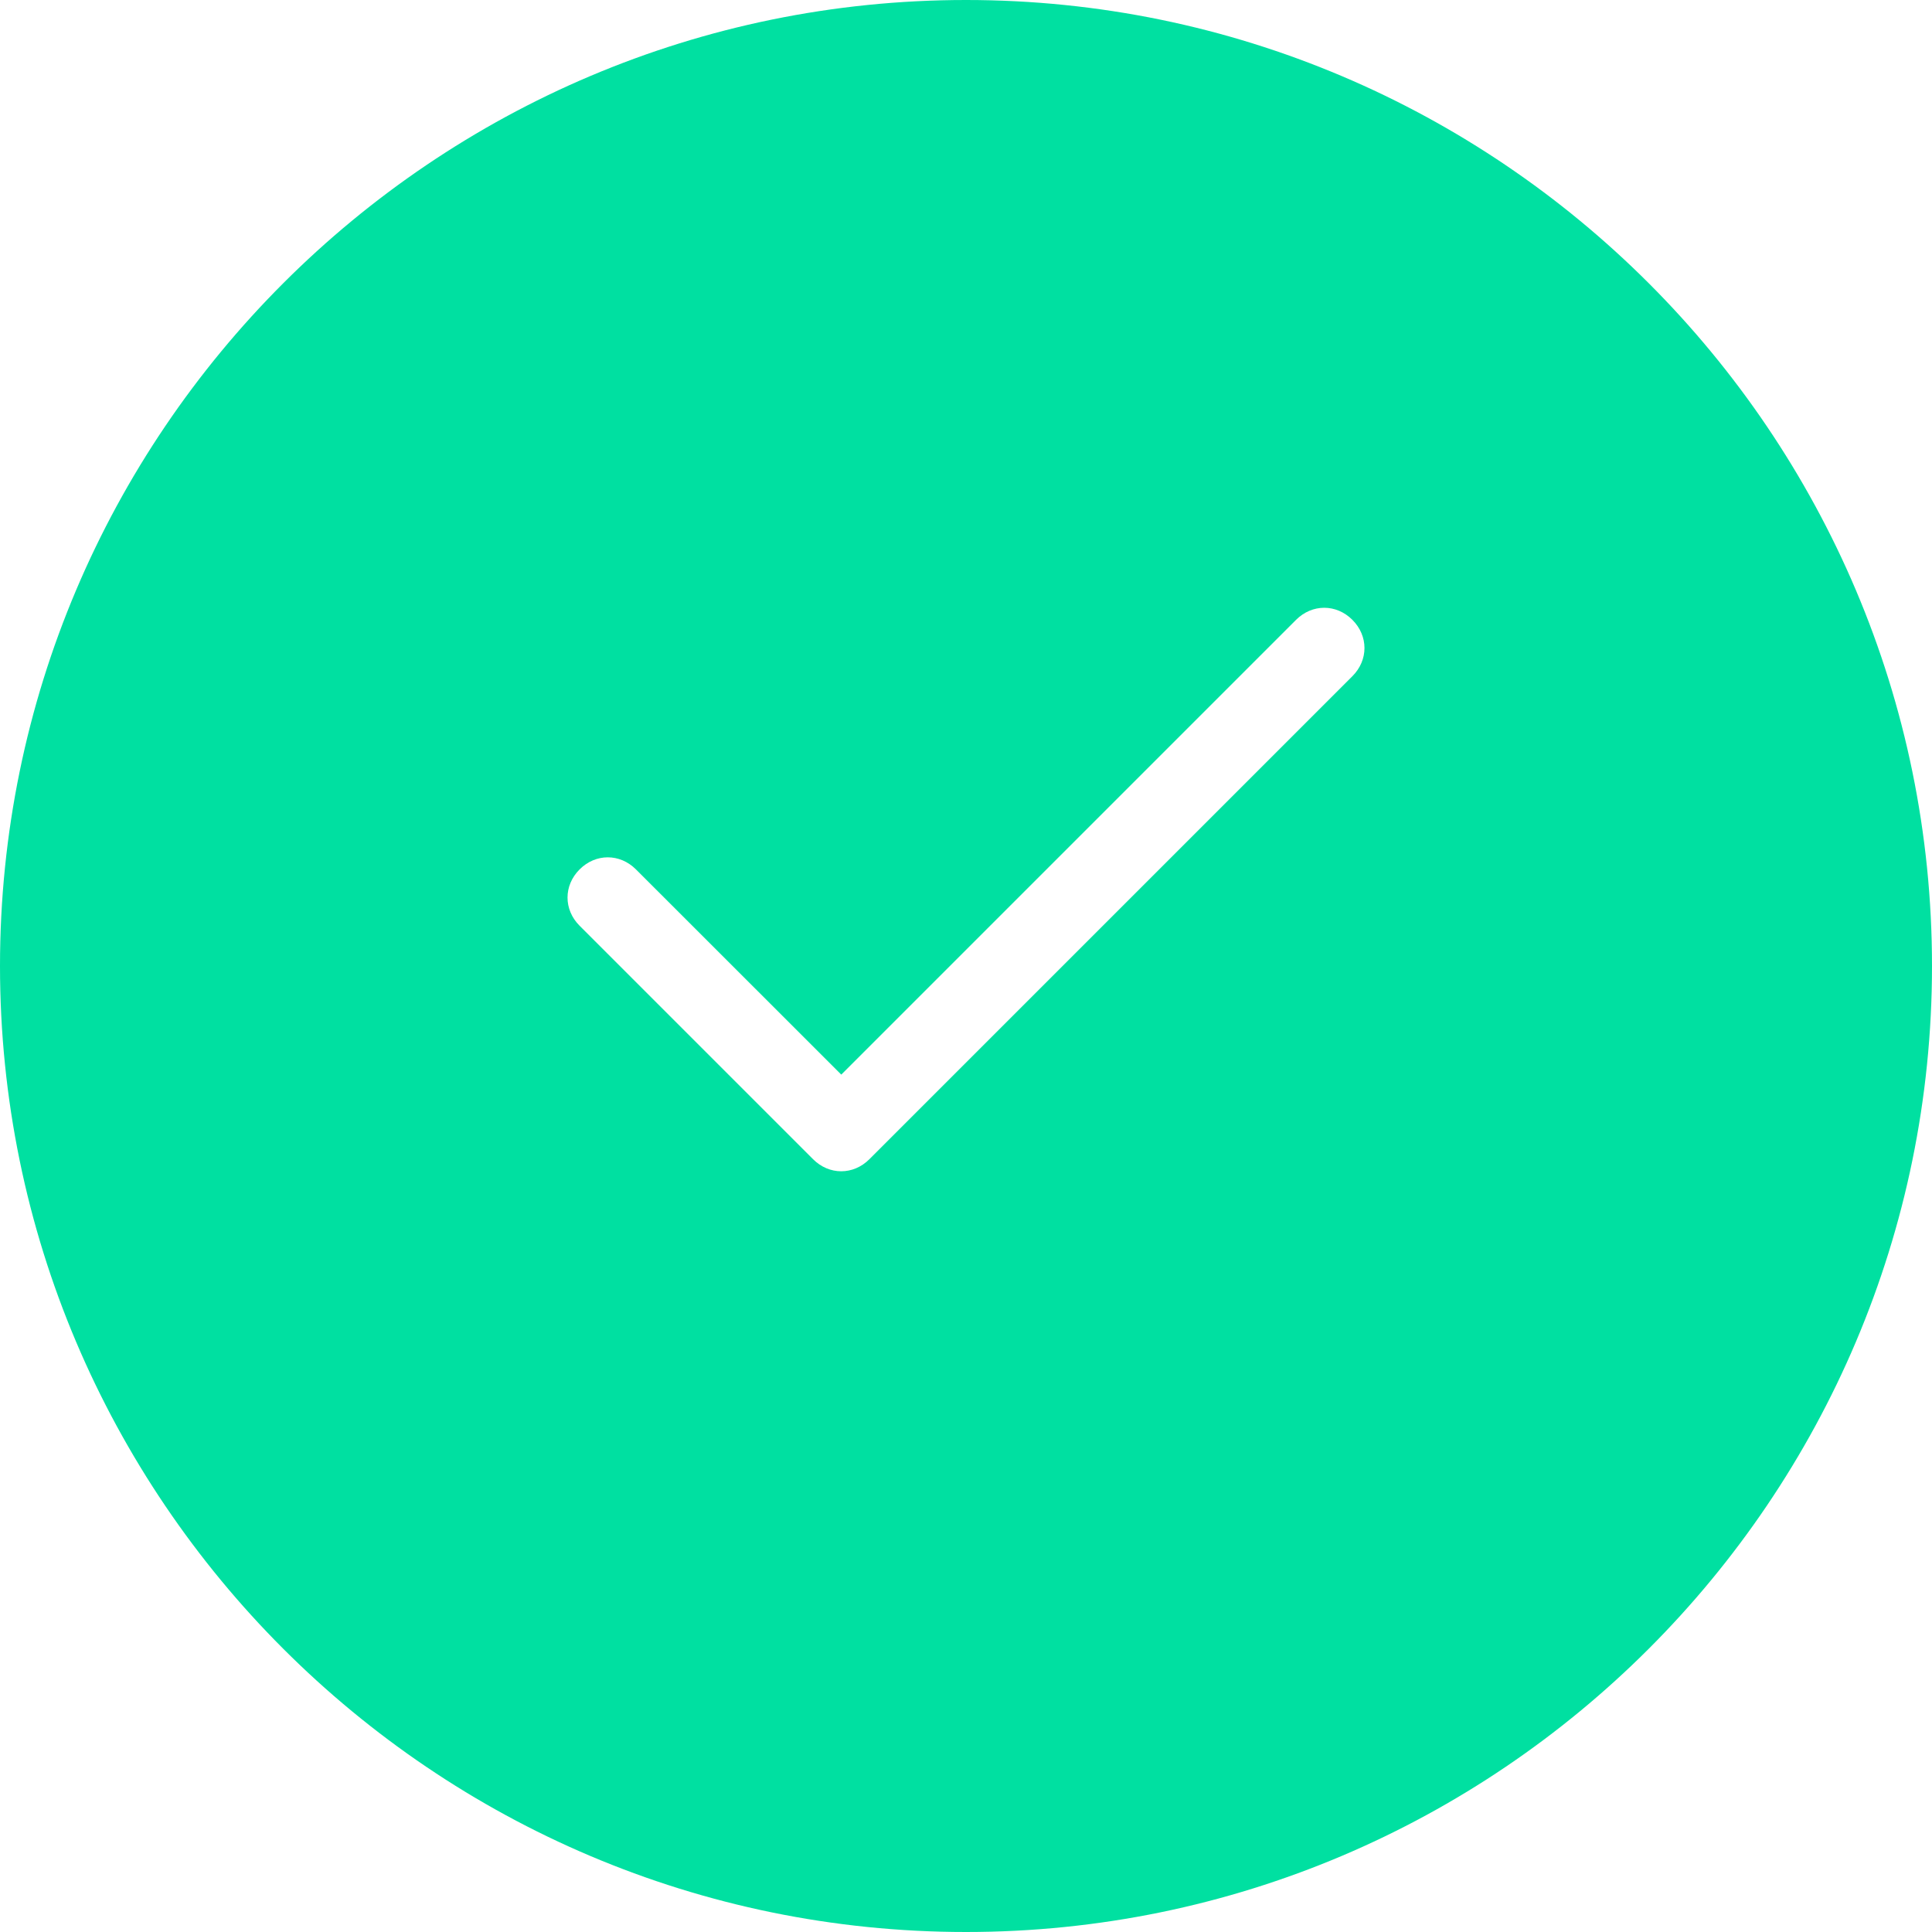
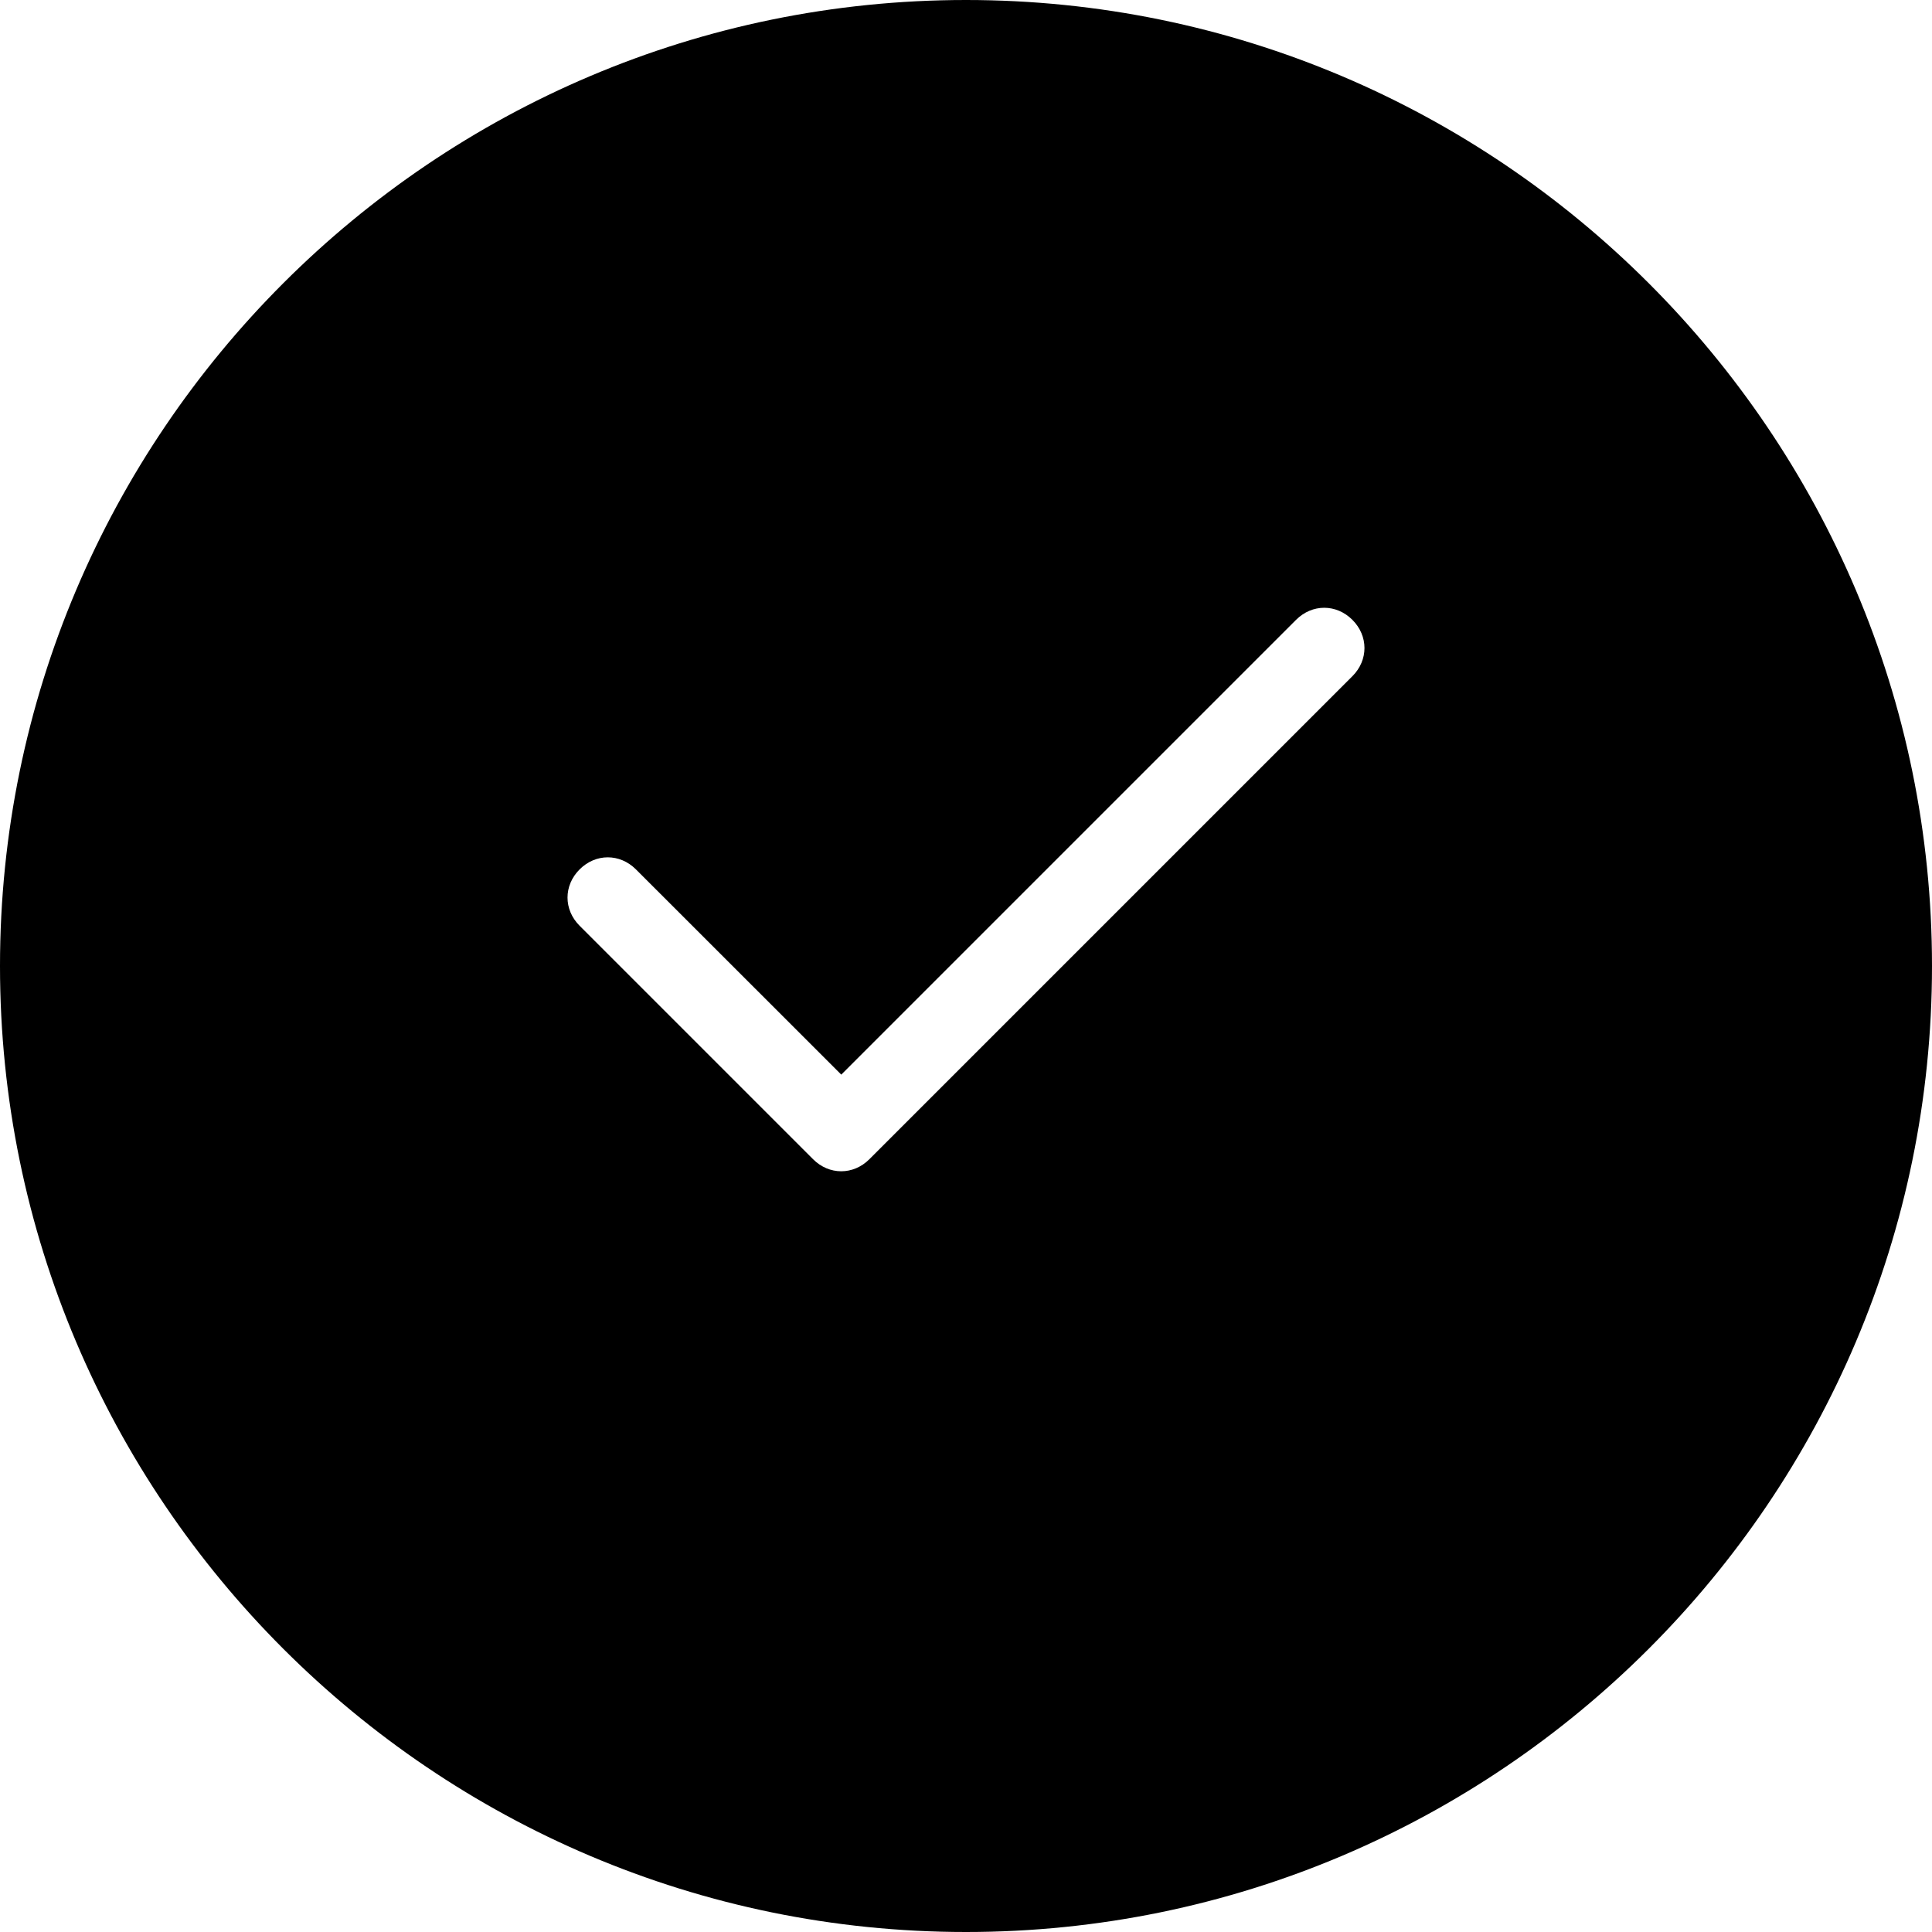
<svg xmlns="http://www.w3.org/2000/svg" width="18" height="18" viewBox="0 0 18 18" fill="none">
-   <path d="M9 0C4.037 0 0 4.037 0 9C0 13.963 4.037 18 9 18C13.963 18 18 13.963 18 9C18 4.037 13.963 0 9 0ZM12.6 6.3L8.1 10.8C7.95 10.95 7.725 10.95 7.575 10.8L5.4 8.625C5.25 8.475 5.25 8.25 5.4 8.1C5.55 7.95 5.775 7.95 5.925 8.1L7.838 10.012L12.075 5.775C12.225 5.625 12.45 5.625 12.6 5.775C12.75 5.925 12.75 6.15 12.6 6.3Z" fill="#00E0A1" />
+   <path d="M9 0C4.037 0 0 4.037 0 9C0 13.963 4.037 18 9 18C13.963 18 18 13.963 18 9C18 4.037 13.963 0 9 0ZM12.6 6.3L8.1 10.8C7.95 10.95 7.725 10.95 7.575 10.8L5.4 8.625C5.25 8.475 5.25 8.25 5.4 8.1C5.55 7.95 5.775 7.95 5.925 8.1L7.838 10.012L12.075 5.775C12.225 5.625 12.45 5.625 12.6 5.775C12.75 5.925 12.75 6.15 12.6 6.3Z" fill="currentColor" />
</svg>
